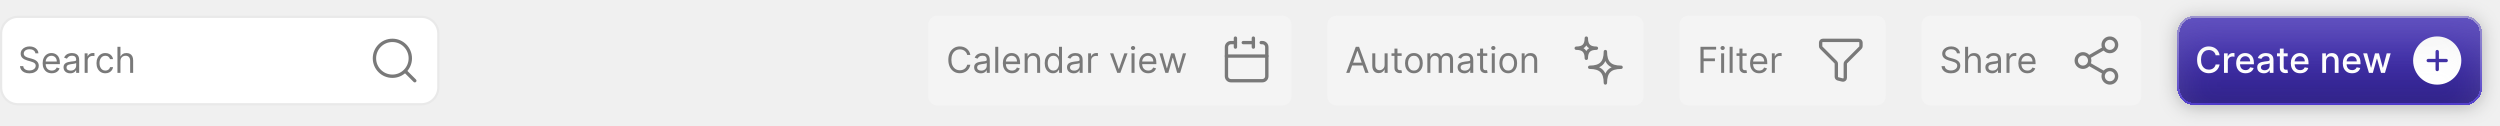
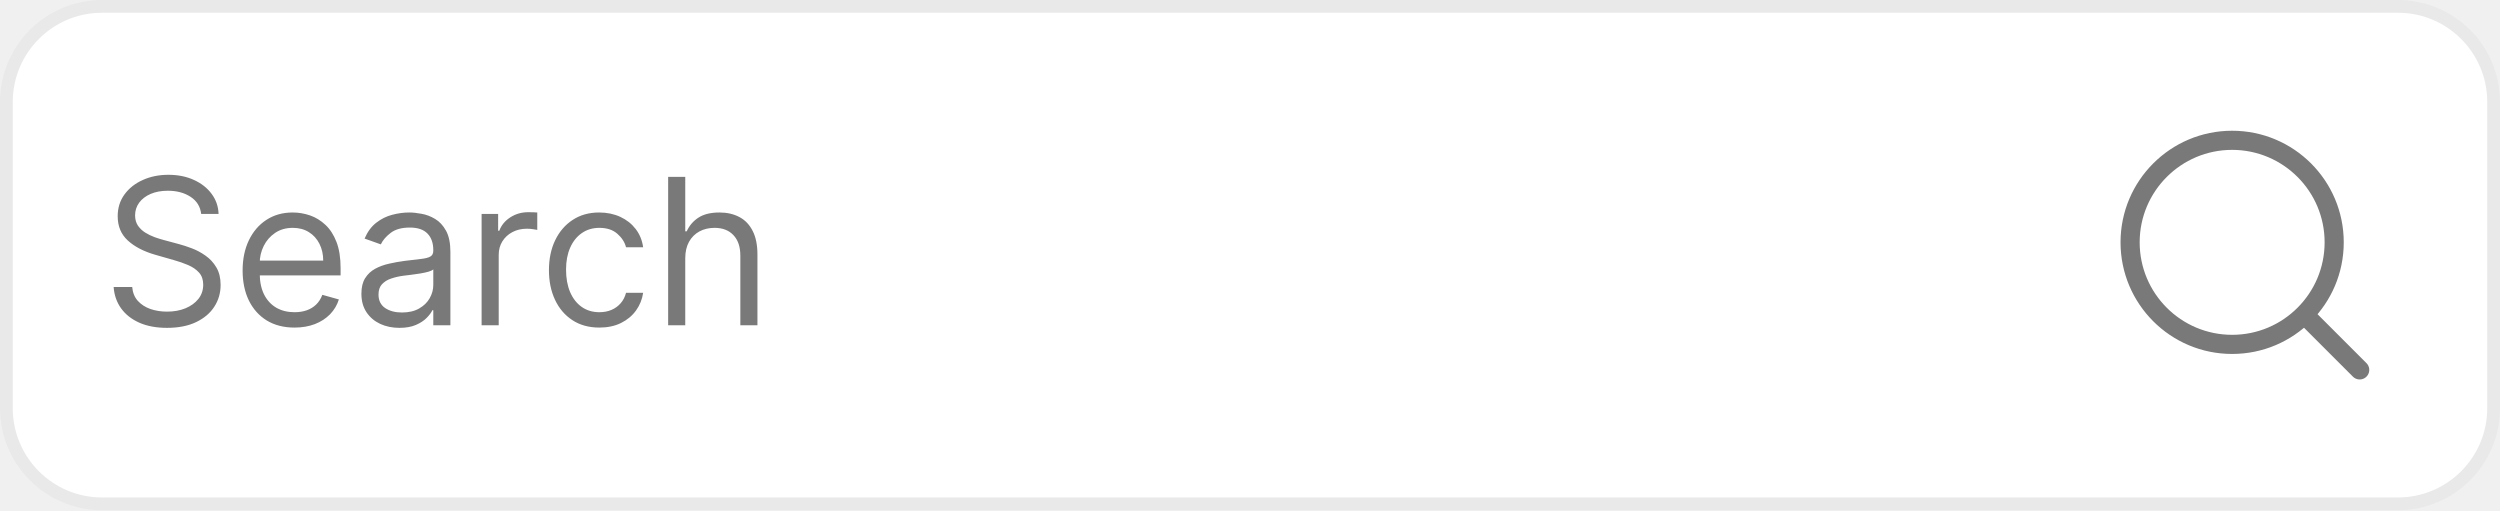
- <svg xmlns="http://www.w3.org/2000/svg" width="1115" height="56" viewBox="0 0 1115 56" fill="none">
-   <rect x="0.5" y="7.5" width="195" height="39" rx="7.5" fill="white" />
-   <rect x="0.5" y="7.5" width="195" height="39" rx="7.5" stroke="#E9E9E9" />
-   <path d="M15.773 23.773C15.704 23.197 15.428 22.75 14.943 22.432C14.458 22.114 13.864 21.954 13.159 21.954C12.644 21.954 12.193 22.038 11.807 22.204C11.424 22.371 11.125 22.6 10.909 22.892C10.697 23.184 10.591 23.515 10.591 23.886C10.591 24.197 10.665 24.464 10.812 24.688C10.964 24.907 11.157 25.091 11.392 25.239C11.627 25.383 11.873 25.502 12.131 25.597C12.388 25.688 12.625 25.761 12.841 25.818L14.023 26.136C14.326 26.216 14.663 26.326 15.034 26.466C15.409 26.606 15.767 26.797 16.108 27.04C16.453 27.278 16.737 27.585 16.96 27.96C17.184 28.335 17.296 28.796 17.296 29.341C17.296 29.97 17.131 30.538 16.801 31.046C16.475 31.553 15.998 31.956 15.369 32.256C14.744 32.555 13.985 32.705 13.091 32.705C12.258 32.705 11.536 32.57 10.926 32.301C10.32 32.032 9.843 31.657 9.494 31.176C9.15 30.695 8.955 30.136 8.909 29.5H10.364C10.402 29.939 10.549 30.303 10.807 30.591C11.068 30.875 11.398 31.087 11.796 31.227C12.197 31.364 12.629 31.432 13.091 31.432C13.629 31.432 14.112 31.345 14.54 31.171C14.968 30.992 15.307 30.746 15.557 30.432C15.807 30.114 15.932 29.742 15.932 29.318C15.932 28.932 15.824 28.617 15.608 28.375C15.392 28.133 15.108 27.936 14.756 27.784C14.403 27.633 14.023 27.5 13.614 27.386L12.182 26.977C11.273 26.716 10.553 26.343 10.023 25.858C9.492 25.373 9.227 24.739 9.227 23.954C9.227 23.303 9.403 22.735 9.756 22.25C10.112 21.761 10.589 21.383 11.188 21.114C11.79 20.841 12.462 20.704 13.204 20.704C13.954 20.704 14.621 20.839 15.204 21.108C15.788 21.373 16.25 21.737 16.591 22.199C16.936 22.661 17.117 23.186 17.136 23.773H15.773ZM23.09 32.682C22.249 32.682 21.523 32.496 20.913 32.125C20.307 31.75 19.84 31.227 19.51 30.557C19.184 29.883 19.021 29.099 19.021 28.204C19.021 27.311 19.184 26.523 19.51 25.841C19.84 25.155 20.298 24.621 20.885 24.239C21.476 23.852 22.165 23.659 22.953 23.659C23.408 23.659 23.857 23.735 24.3 23.886C24.743 24.038 25.146 24.284 25.51 24.625C25.874 24.962 26.163 25.409 26.379 25.966C26.595 26.523 26.703 27.208 26.703 28.023V28.591H19.976V27.432H25.34C25.34 26.939 25.241 26.5 25.044 26.114C24.851 25.727 24.574 25.422 24.215 25.199C23.858 24.975 23.438 24.864 22.953 24.864C22.419 24.864 21.957 24.996 21.567 25.261C21.18 25.523 20.883 25.864 20.675 26.284C20.466 26.704 20.362 27.155 20.362 27.636V28.409C20.362 29.068 20.476 29.627 20.703 30.085C20.934 30.54 21.254 30.886 21.663 31.125C22.072 31.36 22.548 31.477 23.09 31.477C23.442 31.477 23.76 31.428 24.044 31.329C24.332 31.227 24.58 31.076 24.788 30.875C24.997 30.671 25.158 30.417 25.271 30.114L26.567 30.477C26.43 30.917 26.201 31.303 25.879 31.636C25.557 31.966 25.16 32.224 24.686 32.409C24.213 32.591 23.68 32.682 23.09 32.682ZM31.311 32.705C30.758 32.705 30.256 32.6 29.805 32.392C29.355 32.18 28.997 31.875 28.732 31.477C28.466 31.076 28.334 30.591 28.334 30.023C28.334 29.523 28.432 29.117 28.629 28.807C28.826 28.492 29.09 28.246 29.419 28.068C29.749 27.89 30.112 27.758 30.51 27.671C30.912 27.579 31.315 27.508 31.72 27.454C32.251 27.386 32.68 27.335 33.01 27.301C33.343 27.263 33.586 27.201 33.737 27.114C33.892 27.026 33.97 26.875 33.97 26.659V26.614C33.97 26.053 33.817 25.617 33.51 25.307C33.207 24.996 32.747 24.841 32.129 24.841C31.489 24.841 30.987 24.981 30.624 25.261C30.26 25.542 30.004 25.841 29.857 26.159L28.584 25.704C28.811 25.174 29.114 24.761 29.493 24.466C29.875 24.167 30.292 23.958 30.743 23.841C31.197 23.72 31.644 23.659 32.084 23.659C32.364 23.659 32.686 23.693 33.05 23.761C33.417 23.826 33.771 23.96 34.112 24.165C34.457 24.369 34.743 24.678 34.97 25.091C35.197 25.504 35.311 26.057 35.311 26.75V32.5H33.97V31.318H33.902C33.811 31.508 33.66 31.71 33.447 31.926C33.235 32.142 32.953 32.326 32.601 32.477C32.249 32.629 31.819 32.705 31.311 32.705ZM31.516 31.5C32.046 31.5 32.493 31.396 32.856 31.188C33.224 30.979 33.501 30.71 33.686 30.381C33.876 30.051 33.97 29.704 33.97 29.341V28.114C33.913 28.182 33.788 28.244 33.595 28.301C33.406 28.354 33.186 28.401 32.936 28.443C32.69 28.481 32.449 28.515 32.215 28.546C31.983 28.572 31.796 28.595 31.652 28.614C31.303 28.659 30.978 28.733 30.675 28.835C30.375 28.934 30.133 29.083 29.947 29.284C29.766 29.481 29.675 29.75 29.675 30.091C29.675 30.557 29.847 30.909 30.192 31.148C30.54 31.383 30.982 31.5 31.516 31.5ZM37.758 32.5V23.773H39.054V25.091H39.145C39.304 24.659 39.592 24.309 40.008 24.04C40.425 23.771 40.895 23.636 41.418 23.636C41.516 23.636 41.639 23.638 41.787 23.642C41.935 23.646 42.046 23.651 42.122 23.659V25.023C42.077 25.011 41.972 24.994 41.81 24.972C41.651 24.945 41.482 24.932 41.304 24.932C40.88 24.932 40.501 25.021 40.168 25.199C39.838 25.373 39.577 25.616 39.383 25.926C39.194 26.233 39.099 26.583 39.099 26.977V32.5H37.758ZM46.992 32.682C46.173 32.682 45.469 32.489 44.878 32.102C44.287 31.716 43.832 31.184 43.514 30.506C43.196 29.828 43.037 29.053 43.037 28.182C43.037 27.296 43.2 26.513 43.526 25.835C43.855 25.153 44.313 24.621 44.901 24.239C45.492 23.852 46.181 23.659 46.969 23.659C47.582 23.659 48.135 23.773 48.628 24C49.12 24.227 49.524 24.546 49.838 24.954C50.153 25.364 50.347 25.841 50.423 26.386H49.082C48.98 25.989 48.753 25.636 48.401 25.329C48.052 25.019 47.582 24.864 46.992 24.864C46.469 24.864 46.01 25 45.617 25.273C45.226 25.542 44.921 25.922 44.702 26.415C44.486 26.903 44.378 27.477 44.378 28.136C44.378 28.811 44.484 29.398 44.696 29.898C44.912 30.398 45.215 30.786 45.605 31.062C45.999 31.339 46.461 31.477 46.992 31.477C47.34 31.477 47.656 31.417 47.94 31.296C48.224 31.174 48.465 31 48.662 30.773C48.859 30.546 48.999 30.273 49.082 29.954H50.423C50.347 30.47 50.16 30.934 49.861 31.347C49.565 31.756 49.173 32.081 48.685 32.324C48.2 32.562 47.635 32.682 46.992 32.682ZM53.724 27.25V32.5H52.383V20.864H53.724V25.136H53.838C54.043 24.686 54.349 24.328 54.758 24.062C55.171 23.794 55.721 23.659 56.406 23.659C57.001 23.659 57.522 23.778 57.969 24.017C58.416 24.252 58.762 24.614 59.008 25.102C59.258 25.587 59.383 26.204 59.383 26.954V32.5H58.043V27.046C58.043 26.352 57.863 25.816 57.503 25.438C57.147 25.055 56.653 24.864 56.02 24.864C55.581 24.864 55.187 24.956 54.838 25.142C54.493 25.328 54.221 25.599 54.02 25.954C53.823 26.311 53.724 26.742 53.724 27.25Z" fill="#797979" />
-   <path d="M181 32L185 36" stroke="#797979" stroke-width="1.5" stroke-linecap="round" stroke-linejoin="round" />
-   <path d="M167 26C167 30.418 170.582 34 175 34C177.213 34 179.216 33.102 180.664 31.649C182.108 30.202 183 28.205 183 26C183 21.582 179.418 18 175 18C170.582 18 167 21.582 167 26Z" stroke="#797979" stroke-width="1.5" stroke-linecap="round" stroke-linejoin="round" />
-   <rect x="414" y="7" width="162" height="40" rx="4" fill="#F4F4F4" />
-   <path d="M432.773 24.5H431.364C431.28 24.095 431.134 23.739 430.926 23.432C430.722 23.125 430.472 22.867 430.176 22.659C429.884 22.447 429.561 22.288 429.205 22.182C428.848 22.076 428.477 22.023 428.091 22.023C427.386 22.023 426.748 22.201 426.176 22.557C425.608 22.913 425.155 23.438 424.818 24.131C424.485 24.824 424.318 25.674 424.318 26.682C424.318 27.689 424.485 28.54 424.818 29.233C425.155 29.926 425.608 30.451 426.176 30.807C426.748 31.163 427.386 31.341 428.091 31.341C428.477 31.341 428.848 31.288 429.205 31.182C429.561 31.076 429.884 30.919 430.176 30.71C430.472 30.498 430.722 30.239 430.926 29.932C431.134 29.621 431.28 29.265 431.364 28.864H432.773C432.667 29.458 432.473 29.991 432.193 30.46C431.913 30.93 431.564 31.329 431.148 31.659C430.731 31.985 430.263 32.233 429.744 32.403C429.229 32.574 428.678 32.659 428.091 32.659C427.098 32.659 426.216 32.417 425.443 31.932C424.67 31.447 424.063 30.758 423.619 29.864C423.176 28.97 422.955 27.909 422.955 26.682C422.955 25.454 423.176 24.394 423.619 23.5C424.063 22.606 424.67 21.917 425.443 21.432C426.216 20.947 427.098 20.704 428.091 20.704C428.678 20.704 429.229 20.79 429.744 20.96C430.263 21.131 430.731 21.381 431.148 21.71C431.564 22.036 431.913 22.434 432.193 22.903C432.473 23.369 432.667 23.901 432.773 24.5ZM437.436 32.705C436.883 32.705 436.381 32.6 435.93 32.392C435.48 32.18 435.122 31.875 434.857 31.477C434.591 31.076 434.459 30.591 434.459 30.023C434.459 29.523 434.557 29.117 434.754 28.807C434.951 28.492 435.214 28.246 435.544 28.068C435.874 27.89 436.237 27.758 436.635 27.671C437.036 27.579 437.44 27.508 437.845 27.454C438.375 27.386 438.805 27.335 439.135 27.301C439.468 27.263 439.711 27.201 439.862 27.114C440.018 27.026 440.095 26.875 440.095 26.659V26.614C440.095 26.053 439.942 25.617 439.635 25.307C439.332 24.996 438.872 24.841 438.254 24.841C437.614 24.841 437.112 24.981 436.749 25.261C436.385 25.542 436.129 25.841 435.982 26.159L434.709 25.704C434.936 25.174 435.239 24.761 435.618 24.466C436 24.167 436.417 23.958 436.868 23.841C437.322 23.72 437.769 23.659 438.209 23.659C438.489 23.659 438.811 23.693 439.175 23.761C439.542 23.826 439.896 23.96 440.237 24.165C440.582 24.369 440.868 24.678 441.095 25.091C441.322 25.504 441.436 26.057 441.436 26.75V32.5H440.095V31.318H440.027C439.936 31.508 439.785 31.71 439.572 31.926C439.36 32.142 439.078 32.326 438.726 32.477C438.374 32.629 437.944 32.705 437.436 32.705ZM437.641 31.5C438.171 31.5 438.618 31.396 438.982 31.188C439.349 30.979 439.625 30.71 439.811 30.381C440 30.051 440.095 29.704 440.095 29.341V28.114C440.038 28.182 439.913 28.244 439.72 28.301C439.531 28.354 439.311 28.401 439.061 28.443C438.815 28.481 438.574 28.515 438.339 28.546C438.108 28.572 437.921 28.595 437.777 28.614C437.429 28.659 437.103 28.733 436.8 28.835C436.5 28.934 436.258 29.083 436.072 29.284C435.891 29.481 435.8 29.75 435.8 30.091C435.8 30.557 435.972 30.909 436.317 31.148C436.665 31.383 437.107 31.5 437.641 31.5ZM445.224 20.864V32.5H443.884V20.864H445.224ZM451.339 32.682C450.499 32.682 449.773 32.496 449.163 32.125C448.557 31.75 448.089 31.227 447.76 30.557C447.434 29.883 447.271 29.099 447.271 28.204C447.271 27.311 447.434 26.523 447.76 25.841C448.089 25.155 448.548 24.621 449.135 24.239C449.726 23.852 450.415 23.659 451.203 23.659C451.658 23.659 452.107 23.735 452.55 23.886C452.993 24.038 453.396 24.284 453.76 24.625C454.124 24.962 454.413 25.409 454.629 25.966C454.845 26.523 454.953 27.208 454.953 28.023V28.591H448.226V27.432H453.589C453.589 26.939 453.491 26.5 453.294 26.114C453.101 25.727 452.824 25.422 452.464 25.199C452.108 24.975 451.688 24.864 451.203 24.864C450.669 24.864 450.207 24.996 449.817 25.261C449.43 25.523 449.133 25.864 448.925 26.284C448.716 26.704 448.612 27.155 448.612 27.636V28.409C448.612 29.068 448.726 29.627 448.953 30.085C449.184 30.54 449.504 30.886 449.913 31.125C450.322 31.36 450.798 31.477 451.339 31.477C451.692 31.477 452.01 31.428 452.294 31.329C452.582 31.227 452.83 31.076 453.038 30.875C453.247 30.671 453.408 30.417 453.521 30.114L454.817 30.477C454.68 30.917 454.451 31.303 454.129 31.636C453.807 31.966 453.41 32.224 452.936 32.409C452.463 32.591 451.93 32.682 451.339 32.682ZM458.334 27.25V32.5H456.993V23.773H458.288V25.136H458.402C458.607 24.693 458.917 24.337 459.334 24.068C459.75 23.796 460.288 23.659 460.947 23.659C461.538 23.659 462.055 23.78 462.499 24.023C462.942 24.261 463.286 24.625 463.533 25.114C463.779 25.599 463.902 26.212 463.902 26.954V32.5H462.561V27.046C462.561 26.36 462.383 25.826 462.027 25.443C461.671 25.057 461.182 24.864 460.561 24.864C460.133 24.864 459.75 24.956 459.413 25.142C459.08 25.328 458.817 25.599 458.624 25.954C458.43 26.311 458.334 26.742 458.334 27.25ZM469.648 32.682C468.92 32.682 468.278 32.498 467.722 32.131C467.165 31.759 466.729 31.237 466.415 30.562C466.1 29.884 465.943 29.083 465.943 28.159C465.943 27.242 466.1 26.447 466.415 25.773C466.729 25.099 467.167 24.578 467.727 24.21C468.288 23.843 468.936 23.659 469.67 23.659C470.239 23.659 470.688 23.754 471.017 23.943C471.35 24.129 471.604 24.341 471.778 24.579C471.956 24.814 472.095 25.008 472.193 25.159H472.307V20.864H473.648V32.5H472.352V31.159H472.193C472.095 31.318 471.955 31.519 471.773 31.761C471.591 32 471.331 32.214 470.994 32.403C470.657 32.589 470.208 32.682 469.648 32.682ZM469.83 31.477C470.367 31.477 470.822 31.337 471.193 31.057C471.564 30.773 471.847 30.381 472.04 29.881C472.233 29.377 472.33 28.796 472.33 28.136C472.33 27.485 472.235 26.915 472.045 26.426C471.856 25.934 471.576 25.551 471.205 25.278C470.833 25.002 470.375 24.864 469.83 24.864C469.261 24.864 468.788 25.009 468.409 25.301C468.034 25.589 467.752 25.981 467.562 26.477C467.377 26.97 467.284 27.523 467.284 28.136C467.284 28.758 467.379 29.322 467.568 29.829C467.761 30.333 468.045 30.735 468.42 31.034C468.799 31.329 469.269 31.477 469.83 31.477ZM478.858 32.705C478.305 32.705 477.803 32.6 477.352 32.392C476.902 32.18 476.544 31.875 476.278 31.477C476.013 31.076 475.881 30.591 475.881 30.023C475.881 29.523 475.979 29.117 476.176 28.807C476.373 28.492 476.636 28.246 476.966 28.068C477.295 27.89 477.659 27.758 478.057 27.671C478.458 27.579 478.862 27.508 479.267 27.454C479.797 27.386 480.227 27.335 480.557 27.301C480.89 27.263 481.133 27.201 481.284 27.114C481.439 27.026 481.517 26.875 481.517 26.659V26.614C481.517 26.053 481.364 25.617 481.057 25.307C480.754 24.996 480.294 24.841 479.676 24.841C479.036 24.841 478.534 24.981 478.17 25.261C477.807 25.542 477.551 25.841 477.403 26.159L476.131 25.704C476.358 25.174 476.661 24.761 477.04 24.466C477.422 24.167 477.839 23.958 478.29 23.841C478.744 23.72 479.191 23.659 479.631 23.659C479.911 23.659 480.233 23.693 480.597 23.761C480.964 23.826 481.318 23.96 481.659 24.165C482.004 24.369 482.29 24.678 482.517 25.091C482.744 25.504 482.858 26.057 482.858 26.75V32.5H481.517V31.318H481.449C481.358 31.508 481.206 31.71 480.994 31.926C480.782 32.142 480.5 32.326 480.148 32.477C479.795 32.629 479.366 32.705 478.858 32.705ZM479.062 31.5C479.593 31.5 480.04 31.396 480.403 31.188C480.771 30.979 481.047 30.71 481.233 30.381C481.422 30.051 481.517 29.704 481.517 29.341V28.114C481.46 28.182 481.335 28.244 481.142 28.301C480.953 28.354 480.733 28.401 480.483 28.443C480.237 28.481 479.996 28.515 479.761 28.546C479.53 28.572 479.343 28.595 479.199 28.614C478.85 28.659 478.525 28.733 478.222 28.835C477.922 28.934 477.68 29.083 477.494 29.284C477.313 29.481 477.222 29.75 477.222 30.091C477.222 30.557 477.394 30.909 477.739 31.148C478.087 31.383 478.528 31.5 479.062 31.5ZM485.305 32.5V23.773H486.601V25.091H486.692C486.851 24.659 487.139 24.309 487.555 24.04C487.972 23.771 488.442 23.636 488.964 23.636C489.063 23.636 489.186 23.638 489.334 23.642C489.482 23.646 489.593 23.651 489.669 23.659V25.023C489.624 25.011 489.519 24.994 489.357 24.972C489.197 24.945 489.029 24.932 488.851 24.932C488.427 24.932 488.048 25.021 487.714 25.199C487.385 25.373 487.124 25.616 486.93 25.926C486.741 26.233 486.646 26.583 486.646 26.977V32.5H485.305ZM502.895 23.773L499.668 32.5H498.304L495.077 23.773H496.531L498.94 30.727H499.031L501.44 23.773H502.895ZM504.665 32.5V23.773H506.006V32.5H504.665ZM505.347 22.318C505.085 22.318 504.86 22.229 504.67 22.051C504.485 21.873 504.392 21.659 504.392 21.409C504.392 21.159 504.485 20.945 504.67 20.767C504.86 20.589 505.085 20.5 505.347 20.5C505.608 20.5 505.831 20.589 506.017 20.767C506.206 20.945 506.301 21.159 506.301 21.409C506.301 21.659 506.206 21.873 506.017 22.051C505.831 22.229 505.608 22.318 505.347 22.318ZM512.121 32.682C511.28 32.682 510.554 32.496 509.945 32.125C509.339 31.75 508.871 31.227 508.541 30.557C508.215 29.883 508.053 29.099 508.053 28.204C508.053 27.311 508.215 26.523 508.541 25.841C508.871 25.155 509.329 24.621 509.916 24.239C510.507 23.852 511.196 23.659 511.984 23.659C512.439 23.659 512.888 23.735 513.331 23.886C513.774 24.038 514.178 24.284 514.541 24.625C514.905 24.962 515.195 25.409 515.411 25.966C515.626 26.523 515.734 27.208 515.734 28.023V28.591H509.007V27.432H514.371C514.371 26.939 514.272 26.5 514.075 26.114C513.882 25.727 513.606 25.422 513.246 25.199C512.89 24.975 512.469 24.864 511.984 24.864C511.45 24.864 510.988 24.996 510.598 25.261C510.212 25.523 509.914 25.864 509.706 26.284C509.498 26.704 509.393 27.155 509.393 27.636V28.409C509.393 29.068 509.507 29.627 509.734 30.085C509.965 30.54 510.286 30.886 510.695 31.125C511.104 31.36 511.579 31.477 512.121 31.477C512.473 31.477 512.791 31.428 513.075 31.329C513.363 31.227 513.611 31.076 513.82 30.875C514.028 30.671 514.189 30.417 514.303 30.114L515.598 30.477C515.462 30.917 515.232 31.303 514.911 31.636C514.589 31.966 514.191 32.224 513.717 32.409C513.244 32.591 512.712 32.682 512.121 32.682ZM519.751 32.5L517.092 23.773H518.501L520.388 30.454H520.479L522.342 23.773H523.774L525.615 30.432H525.706L527.592 23.773H529.001L526.342 32.5H525.024L523.115 25.796H522.979L521.07 32.5H519.751Z" fill="#797979" />
-   <path d="M559 19V17M559 19V21M559 19H554.5M547 25V34C547 35.105 547.895 36 549 36H563C564.105 36 565 35.105 565 34V25H547Z" stroke="#797979" stroke-width="1.5" stroke-linecap="round" stroke-linejoin="round" />
-   <path d="M547 25V21C547 19.895 547.895 19 549 19H551" stroke="#797979" stroke-width="1.5" stroke-linecap="round" stroke-linejoin="round" />
-   <path d="M551 17V21" stroke="#797979" stroke-width="1.5" stroke-linecap="round" stroke-linejoin="round" />
-   <path d="M565 25V21C565 19.895 564.105 19 563 19H562.5" stroke="#797979" stroke-width="1.5" stroke-linecap="round" stroke-linejoin="round" />
-   <rect x="592" y="7" width="141" height="40" rx="4" fill="#F4F4F4" />
-   <path d="M601.886 32.5H600.409L604.682 20.864H606.136L610.409 32.5H608.932L605.455 22.704H605.364L601.886 32.5ZM602.432 27.954H608.386V29.204H602.432V27.954ZM617.54 28.932V23.773H618.881V32.5H617.54V31.023H617.449C617.244 31.466 616.926 31.843 616.494 32.153C616.063 32.46 615.517 32.614 614.858 32.614C614.312 32.614 613.828 32.494 613.403 32.256C612.979 32.013 612.646 31.65 612.403 31.165C612.161 30.676 612.04 30.061 612.04 29.318V23.773H613.381V29.227C613.381 29.864 613.559 30.371 613.915 30.75C614.275 31.129 614.733 31.318 615.29 31.318C615.623 31.318 615.962 31.233 616.307 31.062C616.655 30.892 616.947 30.631 617.182 30.278C617.42 29.926 617.54 29.477 617.54 28.932ZM625.132 23.773V24.909H620.609V23.773H625.132ZM621.928 21.682H623.268V30C623.268 30.379 623.323 30.663 623.433 30.852C623.547 31.038 623.691 31.163 623.865 31.227C624.043 31.288 624.231 31.318 624.428 31.318C624.575 31.318 624.696 31.311 624.791 31.296C624.886 31.276 624.962 31.261 625.018 31.25L625.291 32.455C625.2 32.489 625.073 32.523 624.911 32.557C624.748 32.595 624.541 32.614 624.291 32.614C623.912 32.614 623.541 32.532 623.178 32.369C622.818 32.206 622.518 31.958 622.28 31.625C622.045 31.292 621.928 30.871 621.928 30.364V21.682ZM630.601 32.682C629.813 32.682 629.122 32.494 628.527 32.119C627.936 31.744 627.474 31.22 627.141 30.546C626.811 29.871 626.646 29.083 626.646 28.182C626.646 27.273 626.811 26.479 627.141 25.801C627.474 25.123 627.936 24.597 628.527 24.222C629.122 23.847 629.813 23.659 630.601 23.659C631.389 23.659 632.078 23.847 632.669 24.222C633.264 24.597 633.726 25.123 634.055 25.801C634.389 26.479 634.555 27.273 634.555 28.182C634.555 29.083 634.389 29.871 634.055 30.546C633.726 31.22 633.264 31.744 632.669 32.119C632.078 32.494 631.389 32.682 630.601 32.682ZM630.601 31.477C631.199 31.477 631.692 31.324 632.078 31.017C632.464 30.71 632.75 30.307 632.936 29.807C633.122 29.307 633.214 28.765 633.214 28.182C633.214 27.599 633.122 27.055 632.936 26.551C632.75 26.047 632.464 25.64 632.078 25.329C631.692 25.019 631.199 24.864 630.601 24.864C630.002 24.864 629.51 25.019 629.124 25.329C628.737 25.64 628.451 26.047 628.266 26.551C628.08 27.055 627.987 27.599 627.987 28.182C627.987 28.765 628.08 29.307 628.266 29.807C628.451 30.307 628.737 30.71 629.124 31.017C629.51 31.324 630.002 31.477 630.601 31.477ZM636.602 32.5V23.773H637.898V25.136H638.011C638.193 24.671 638.487 24.309 638.892 24.051C639.297 23.79 639.784 23.659 640.352 23.659C640.928 23.659 641.407 23.79 641.79 24.051C642.176 24.309 642.477 24.671 642.693 25.136H642.784C643.008 24.686 643.343 24.328 643.79 24.062C644.237 23.794 644.773 23.659 645.398 23.659C646.178 23.659 646.816 23.903 647.312 24.392C647.809 24.877 648.057 25.633 648.057 26.659V32.5H646.716V26.659C646.716 26.015 646.54 25.555 646.188 25.278C645.835 25.002 645.42 24.864 644.943 24.864C644.33 24.864 643.854 25.049 643.517 25.421C643.18 25.788 643.011 26.254 643.011 26.818V32.5H641.648V26.523C641.648 26.026 641.487 25.627 641.165 25.324C640.843 25.017 640.428 24.864 639.92 24.864C639.572 24.864 639.246 24.956 638.943 25.142C638.644 25.328 638.402 25.585 638.216 25.915C638.034 26.241 637.943 26.617 637.943 27.046V32.5H636.602ZM653.077 32.705C652.524 32.705 652.022 32.6 651.571 32.392C651.12 32.18 650.762 31.875 650.497 31.477C650.232 31.076 650.099 30.591 650.099 30.023C650.099 29.523 650.198 29.117 650.395 28.807C650.592 28.492 650.855 28.246 651.185 28.068C651.514 27.89 651.878 27.758 652.276 27.671C652.677 27.579 653.08 27.508 653.486 27.454C654.016 27.386 654.446 27.335 654.776 27.301C655.109 27.263 655.351 27.201 655.503 27.114C655.658 27.026 655.736 26.875 655.736 26.659V26.614C655.736 26.053 655.582 25.617 655.276 25.307C654.973 24.996 654.512 24.841 653.895 24.841C653.255 24.841 652.753 24.981 652.389 25.261C652.026 25.542 651.77 25.841 651.622 26.159L650.349 25.704C650.577 25.174 650.88 24.761 651.259 24.466C651.641 24.167 652.058 23.958 652.509 23.841C652.963 23.72 653.41 23.659 653.849 23.659C654.13 23.659 654.452 23.693 654.815 23.761C655.183 23.826 655.537 23.96 655.878 24.165C656.223 24.369 656.509 24.678 656.736 25.091C656.963 25.504 657.077 26.057 657.077 26.75V32.5H655.736V31.318H655.668C655.577 31.508 655.425 31.71 655.213 31.926C655.001 32.142 654.719 32.326 654.366 32.477C654.014 32.629 653.584 32.705 653.077 32.705ZM653.281 31.5C653.812 31.5 654.259 31.396 654.622 31.188C654.99 30.979 655.266 30.71 655.452 30.381C655.641 30.051 655.736 29.704 655.736 29.341V28.114C655.679 28.182 655.554 28.244 655.361 28.301C655.171 28.354 654.952 28.401 654.702 28.443C654.455 28.481 654.215 28.515 653.98 28.546C653.749 28.572 653.562 28.595 653.418 28.614C653.069 28.659 652.743 28.733 652.44 28.835C652.141 28.934 651.899 29.083 651.713 29.284C651.531 29.481 651.44 29.75 651.44 30.091C651.44 30.557 651.613 30.909 651.957 31.148C652.306 31.383 652.747 31.5 653.281 31.5ZM663.32 23.773V24.909H658.797V23.773H663.32ZM660.115 21.682H661.456V30C661.456 30.379 661.511 30.663 661.621 30.852C661.734 31.038 661.878 31.163 662.053 31.227C662.231 31.288 662.418 31.318 662.615 31.318C662.763 31.318 662.884 31.311 662.979 31.296C663.073 31.276 663.149 31.261 663.206 31.25L663.479 32.455C663.388 32.489 663.261 32.523 663.098 32.557C662.935 32.595 662.729 32.614 662.479 32.614C662.1 32.614 661.729 32.532 661.365 32.369C661.005 32.206 660.706 31.958 660.467 31.625C660.232 31.292 660.115 30.871 660.115 30.364V21.682ZM665.337 32.5V23.773H666.678V32.5H665.337ZM666.018 22.318C665.757 22.318 665.532 22.229 665.342 22.051C665.157 21.873 665.064 21.659 665.064 21.409C665.064 21.159 665.157 20.945 665.342 20.767C665.532 20.589 665.757 20.5 666.018 20.5C666.28 20.5 666.503 20.589 666.689 20.767C666.878 20.945 666.973 21.159 666.973 21.409C666.973 21.659 666.878 21.873 666.689 22.051C666.503 22.229 666.28 22.318 666.018 22.318ZM672.679 32.682C671.891 32.682 671.2 32.494 670.605 32.119C670.014 31.744 669.552 31.22 669.219 30.546C668.889 29.871 668.724 29.083 668.724 28.182C668.724 27.273 668.889 26.479 669.219 25.801C669.552 25.123 670.014 24.597 670.605 24.222C671.2 23.847 671.891 23.659 672.679 23.659C673.467 23.659 674.156 23.847 674.747 24.222C675.342 24.597 675.804 25.123 676.134 25.801C676.467 26.479 676.634 27.273 676.634 28.182C676.634 29.083 676.467 29.871 676.134 30.546C675.804 31.22 675.342 31.744 674.747 32.119C674.156 32.494 673.467 32.682 672.679 32.682ZM672.679 31.477C673.277 31.477 673.77 31.324 674.156 31.017C674.543 30.71 674.829 30.307 675.014 29.807C675.2 29.307 675.293 28.765 675.293 28.182C675.293 27.599 675.2 27.055 675.014 26.551C674.829 26.047 674.543 25.64 674.156 25.329C673.77 25.019 673.277 24.864 672.679 24.864C672.08 24.864 671.588 25.019 671.202 25.329C670.815 25.64 670.529 26.047 670.344 26.551C670.158 27.055 670.065 27.599 670.065 28.182C670.065 28.765 670.158 29.307 670.344 29.807C670.529 30.307 670.815 30.71 671.202 31.017C671.588 31.324 672.08 31.477 672.679 31.477ZM680.021 27.25V32.5H678.68V23.773H679.976V25.136H680.089C680.294 24.693 680.605 24.337 681.021 24.068C681.438 23.796 681.976 23.659 682.635 23.659C683.226 23.659 683.743 23.78 684.186 24.023C684.629 24.261 684.974 24.625 685.22 25.114C685.466 25.599 685.589 26.212 685.589 26.954V32.5H684.249V27.046C684.249 26.36 684.071 25.826 683.714 25.443C683.358 25.057 682.87 24.864 682.249 24.864C681.821 24.864 681.438 24.956 681.101 25.142C680.768 25.328 680.504 25.599 680.311 25.954C680.118 26.311 680.021 26.742 680.021 27.25Z" fill="#797979" />
-   <path d="M709 30C713.875 30 716 27.949 716 23C716 27.949 718.11 30 723 30C718.11 30 716 32.11 716 37C716 32.11 713.875 30 709 30Z" stroke="#797979" stroke-width="1.5" stroke-linejoin="round" />
-   <path d="M703 21.5C706.134 21.5 707.5 20.181 707.5 17C707.5 20.181 708.857 21.5 712 21.5C708.857 21.5 707.5 22.857 707.5 26C707.5 22.857 706.134 21.5 703 21.5Z" stroke="#797979" stroke-width="1.5" stroke-linejoin="round" />
-   <rect x="749" y="7" width="92" height="40" rx="4" fill="#F4F4F4" />
-   <path d="M758.409 32.5V20.864H765.386V22.114H759.818V26.046H764.864V27.296H759.818V32.5H758.409ZM767.618 32.5V23.773H768.959V32.5H767.618ZM768.3 22.318C768.038 22.318 767.813 22.229 767.624 22.051C767.438 21.873 767.345 21.659 767.345 21.409C767.345 21.159 767.438 20.945 767.624 20.767C767.813 20.589 768.038 20.5 768.3 20.5C768.561 20.5 768.785 20.589 768.97 20.767C769.16 20.945 769.254 21.159 769.254 21.409C769.254 21.659 769.16 21.873 768.97 22.051C768.785 22.229 768.561 22.318 768.3 22.318ZM772.756 20.864V32.5H771.415V20.864H772.756ZM779.007 23.773V24.909H774.484V23.773H779.007ZM775.803 21.682H777.143V30C777.143 30.379 777.198 30.663 777.308 30.852C777.422 31.038 777.566 31.163 777.74 31.227C777.918 31.288 778.106 31.318 778.303 31.318C778.45 31.318 778.571 31.311 778.666 31.296C778.761 31.276 778.837 31.261 778.893 31.25L779.166 32.455C779.075 32.489 778.948 32.523 778.786 32.557C778.623 32.595 778.416 32.614 778.166 32.614C777.787 32.614 777.416 32.532 777.053 32.369C776.693 32.206 776.393 31.958 776.155 31.625C775.92 31.292 775.803 30.871 775.803 30.364V21.682ZM784.589 32.682C783.749 32.682 783.023 32.496 782.413 32.125C781.807 31.75 781.339 31.227 781.01 30.557C780.684 29.883 780.521 29.099 780.521 28.204C780.521 27.311 780.684 26.523 781.01 25.841C781.339 25.155 781.798 24.621 782.385 24.239C782.976 23.852 783.665 23.659 784.453 23.659C784.908 23.659 785.357 23.735 785.8 23.886C786.243 24.038 786.646 24.284 787.01 24.625C787.374 24.962 787.663 25.409 787.879 25.966C788.095 26.523 788.203 27.208 788.203 28.023V28.591H781.476V27.432H786.839C786.839 26.939 786.741 26.5 786.544 26.114C786.351 25.727 786.074 25.422 785.714 25.199C785.358 24.975 784.938 24.864 784.453 24.864C783.919 24.864 783.457 24.996 783.067 25.261C782.68 25.523 782.383 25.864 782.175 26.284C781.966 26.704 781.862 27.155 781.862 27.636V28.409C781.862 29.068 781.976 29.627 782.203 30.085C782.434 30.54 782.754 30.886 783.163 31.125C783.572 31.36 784.048 31.477 784.589 31.477C784.942 31.477 785.26 31.428 785.544 31.329C785.832 31.227 786.08 31.076 786.288 30.875C786.497 30.671 786.658 30.417 786.771 30.114L788.067 30.477C787.93 30.917 787.701 31.303 787.379 31.636C787.057 31.966 786.66 32.224 786.186 32.409C785.713 32.591 785.18 32.682 784.589 32.682ZM790.243 32.5V23.773H791.538V25.091H791.629C791.788 24.659 792.076 24.309 792.493 24.04C792.91 23.771 793.379 23.636 793.902 23.636C794 23.636 794.124 23.638 794.271 23.642C794.419 23.646 794.531 23.651 794.607 23.659V25.023C794.561 25.011 794.457 24.994 794.294 24.972C794.135 24.945 793.966 24.932 793.788 24.932C793.364 24.932 792.985 25.021 792.652 25.199C792.322 25.373 792.061 25.616 791.868 25.926C791.679 26.233 791.584 26.583 791.584 26.977V32.5H790.243Z" fill="#797979" />
-   <path d="M813 18H829C829.552 18 830 18.448 830 19L830 20.586C830 20.851 829.895 21.105 829.707 21.293L823.292 27.707C823.105 27.895 823 28.149 823 28.414V34.719C823 35.37 822.388 35.847 821.757 35.689L819.757 35.189C819.312 35.078 819 34.678 819 34.219V28.414C819 28.149 818.894 27.895 818.707 27.707L812.292 21.293C812.105 21.105 812 20.851 812 20.586V19C812 18.448 812.447 18 813 18Z" stroke="#797979" stroke-width="1.5" stroke-linecap="round" stroke-linejoin="round" />
-   <rect x="857" y="7" width="98" height="40" rx="4" fill="#F4F4F4" />
-   <path d="M872.773 23.773C872.705 23.197 872.428 22.75 871.943 22.432C871.458 22.114 870.864 21.954 870.159 21.954C869.644 21.954 869.193 22.038 868.807 22.204C868.424 22.371 868.125 22.6 867.909 22.892C867.697 23.184 867.591 23.515 867.591 23.886C867.591 24.197 867.665 24.464 867.812 24.688C867.964 24.907 868.157 25.091 868.392 25.239C868.627 25.383 868.873 25.502 869.131 25.597C869.388 25.688 869.625 25.761 869.841 25.818L871.023 26.136C871.326 26.216 871.663 26.326 872.034 26.466C872.409 26.606 872.767 26.797 873.108 27.04C873.453 27.278 873.737 27.585 873.96 27.96C874.184 28.335 874.295 28.796 874.295 29.341C874.295 29.97 874.131 30.538 873.801 31.046C873.475 31.553 872.998 31.956 872.369 32.256C871.744 32.555 870.985 32.705 870.091 32.705C869.258 32.705 868.536 32.57 867.926 32.301C867.32 32.032 866.843 31.657 866.494 31.176C866.15 30.695 865.955 30.136 865.909 29.5H867.364C867.402 29.939 867.549 30.303 867.807 30.591C868.068 30.875 868.398 31.087 868.795 31.227C869.197 31.364 869.629 31.432 870.091 31.432C870.629 31.432 871.112 31.345 871.54 31.171C871.968 30.992 872.307 30.746 872.557 30.432C872.807 30.114 872.932 29.742 872.932 29.318C872.932 28.932 872.824 28.617 872.608 28.375C872.392 28.133 872.108 27.936 871.756 27.784C871.403 27.633 871.023 27.5 870.614 27.386L869.182 26.977C868.273 26.716 867.553 26.343 867.023 25.858C866.492 25.373 866.227 24.739 866.227 23.954C866.227 23.303 866.403 22.735 866.756 22.25C867.112 21.761 867.589 21.383 868.188 21.114C868.79 20.841 869.462 20.704 870.205 20.704C870.955 20.704 871.621 20.839 872.205 21.108C872.788 21.373 873.25 21.737 873.591 22.199C873.936 22.661 874.117 23.186 874.136 23.773H872.773ZM877.771 27.25V32.5H876.43V20.864H877.771V25.136H877.885C878.089 24.686 878.396 24.328 878.805 24.062C879.218 23.794 879.768 23.659 880.453 23.659C881.048 23.659 881.569 23.778 882.016 24.017C882.463 24.252 882.809 24.614 883.055 25.102C883.305 25.587 883.43 26.204 883.43 26.954V32.5H882.089V27.046C882.089 26.352 881.91 25.816 881.55 25.438C881.194 25.055 880.699 24.864 880.067 24.864C879.627 24.864 879.233 24.956 878.885 25.142C878.54 25.328 878.268 25.599 878.067 25.954C877.87 26.311 877.771 26.742 877.771 27.25ZM888.452 32.705C887.899 32.705 887.397 32.6 886.946 32.392C886.495 32.18 886.137 31.875 885.872 31.477C885.607 31.076 885.474 30.591 885.474 30.023C885.474 29.523 885.573 29.117 885.77 28.807C885.967 28.492 886.23 28.246 886.56 28.068C886.889 27.89 887.253 27.758 887.651 27.671C888.052 27.579 888.455 27.508 888.861 27.454C889.391 27.386 889.821 27.335 890.151 27.301C890.484 27.263 890.726 27.201 890.878 27.114C891.033 27.026 891.111 26.875 891.111 26.659V26.614C891.111 26.053 890.957 25.617 890.651 25.307C890.348 24.996 889.887 24.841 889.27 24.841C888.63 24.841 888.128 24.981 887.764 25.261C887.401 25.542 887.145 25.841 886.997 26.159L885.724 25.704C885.952 25.174 886.255 24.761 886.634 24.466C887.016 24.167 887.433 23.958 887.884 23.841C888.338 23.72 888.785 23.659 889.224 23.659C889.505 23.659 889.827 23.693 890.19 23.761C890.558 23.826 890.912 23.96 891.253 24.165C891.598 24.369 891.884 24.678 892.111 25.091C892.338 25.504 892.452 26.057 892.452 26.75V32.5H891.111V31.318H891.043C890.952 31.508 890.8 31.71 890.588 31.926C890.376 32.142 890.094 32.326 889.741 32.477C889.389 32.629 888.959 32.705 888.452 32.705ZM888.656 31.5C889.187 31.5 889.634 31.396 889.997 31.188C890.365 30.979 890.641 30.71 890.827 30.381C891.016 30.051 891.111 29.704 891.111 29.341V28.114C891.054 28.182 890.929 28.244 890.736 28.301C890.546 28.354 890.327 28.401 890.077 28.443C889.83 28.481 889.59 28.515 889.355 28.546C889.124 28.572 888.937 28.595 888.793 28.614C888.444 28.659 888.118 28.733 887.815 28.835C887.516 28.934 887.274 29.083 887.088 29.284C886.906 29.481 886.815 29.75 886.815 30.091C886.815 30.557 886.988 30.909 887.332 31.148C887.681 31.383 888.122 31.5 888.656 31.5ZM894.899 32.5V23.773H896.195V25.091H896.286C896.445 24.659 896.732 24.309 897.149 24.04C897.566 23.771 898.036 23.636 898.558 23.636C898.657 23.636 898.78 23.638 898.928 23.642C899.075 23.646 899.187 23.651 899.263 23.659V25.023C899.217 25.011 899.113 24.994 898.95 24.972C898.791 24.945 898.623 24.932 898.445 24.932C898.02 24.932 897.642 25.021 897.308 25.199C896.979 25.373 896.717 25.616 896.524 25.926C896.335 26.233 896.24 26.583 896.24 26.977V32.5H894.899ZM904.246 32.682C903.405 32.682 902.679 32.496 902.07 32.125C901.464 31.75 900.996 31.227 900.666 30.557C900.34 29.883 900.178 29.099 900.178 28.204C900.178 27.311 900.34 26.523 900.666 25.841C900.996 25.155 901.454 24.621 902.041 24.239C902.632 23.852 903.321 23.659 904.109 23.659C904.564 23.659 905.013 23.735 905.456 23.886C905.899 24.038 906.303 24.284 906.666 24.625C907.03 24.962 907.32 25.409 907.536 25.966C907.751 26.523 907.859 27.208 907.859 28.023V28.591H901.132V27.432H906.496C906.496 26.939 906.397 26.5 906.2 26.114C906.007 25.727 905.731 25.422 905.371 25.199C905.015 24.975 904.594 24.864 904.109 24.864C903.575 24.864 903.113 24.996 902.723 25.261C902.337 25.523 902.039 25.864 901.831 26.284C901.623 26.704 901.518 27.155 901.518 27.636V28.409C901.518 29.068 901.632 29.627 901.859 30.085C902.09 30.54 902.411 30.886 902.82 31.125C903.229 31.36 903.704 31.477 904.246 31.477C904.598 31.477 904.916 31.428 905.2 31.329C905.488 31.227 905.736 31.076 905.945 30.875C906.153 30.671 906.314 30.417 906.428 30.114L907.723 30.477C907.587 30.917 907.357 31.303 907.036 31.636C906.714 31.966 906.316 32.224 905.842 32.409C905.369 32.591 904.837 32.682 904.246 32.682Z" fill="#797979" />
-   <path d="M941 37C942.657 37 944 35.657 944 34C944 32.343 942.657 31 941 31C939.343 31 938 32.343 938 34C938 35.657 939.343 37 941 37Z" stroke="#797979" stroke-width="1.5" stroke-linecap="round" stroke-linejoin="round" />
-   <path d="M941 23C942.657 23 944 21.657 944 20C944 18.343 942.657 17 941 17C939.343 17 938 18.343 938 20C938 21.657 939.343 23 941 23Z" stroke="#797979" stroke-width="1.5" stroke-linecap="round" stroke-linejoin="round" />
-   <path d="M929 30C930.657 30 932 28.657 932 27C932 25.343 930.657 24 929 24C927.343 24 926 25.343 926 27C926 28.657 927.343 30 929 30Z" stroke="#797979" stroke-width="1.5" stroke-linecap="round" stroke-linejoin="round" />
-   <path d="M938.5 21.5L931.5 25.5" stroke="#797979" stroke-width="1.5" />
-   <path d="M931.5 28.5L938.5 32.5" stroke="#797979" stroke-width="1.5" />
-   <g filter="url(#filter0_di_42_239)">
-     <rect x="971" y="7" width="136" height="40" rx="8" fill="url(#paint0_linear_42_239)" shape-rendering="crispEdges" />
-     <rect x="971.5" y="7.5" width="135" height="39" rx="7.5" stroke="url(#paint1_linear_42_239)" shape-rendering="crispEdges" />
-     <path d="M989.943 24.648H988.17C988.102 24.269 987.975 23.936 987.79 23.648C987.604 23.36 987.377 23.116 987.108 22.915C986.839 22.714 986.538 22.562 986.205 22.46C985.875 22.358 985.525 22.307 985.153 22.307C984.483 22.307 983.883 22.475 983.352 22.812C982.826 23.15 982.409 23.644 982.102 24.296C981.799 24.947 981.648 25.742 981.648 26.682C981.648 27.629 981.799 28.428 982.102 29.079C982.409 29.731 982.828 30.224 983.358 30.557C983.888 30.89 984.485 31.057 985.148 31.057C985.515 31.057 985.864 31.008 986.193 30.909C986.527 30.807 986.828 30.657 987.097 30.46C987.366 30.263 987.593 30.023 987.778 29.739C987.968 29.451 988.098 29.121 988.17 28.75L989.943 28.756C989.848 29.328 989.665 29.854 989.392 30.335C989.123 30.812 988.777 31.225 988.352 31.574C987.932 31.919 987.451 32.186 986.909 32.375C986.367 32.564 985.777 32.659 985.136 32.659C984.129 32.659 983.231 32.42 982.443 31.943C981.655 31.462 981.034 30.775 980.58 29.881C980.129 28.987 979.903 27.921 979.903 26.682C979.903 25.439 980.131 24.373 980.585 23.483C981.04 22.589 981.661 21.903 982.449 21.426C983.237 20.945 984.133 20.704 985.136 20.704C985.754 20.704 986.33 20.794 986.864 20.972C987.402 21.146 987.884 21.403 988.312 21.744C988.741 22.081 989.095 22.494 989.375 22.983C989.655 23.468 989.845 24.023 989.943 24.648ZM991.908 32.5V23.773H993.55V25.159H993.641C993.8 24.689 994.08 24.32 994.482 24.051C994.887 23.778 995.345 23.642 995.857 23.642C995.963 23.642 996.088 23.646 996.232 23.653C996.379 23.661 996.495 23.671 996.578 23.682V25.307C996.51 25.288 996.389 25.267 996.214 25.244C996.04 25.218 995.866 25.204 995.692 25.204C995.29 25.204 994.932 25.29 994.618 25.46C994.307 25.627 994.061 25.86 993.879 26.159C993.697 26.454 993.607 26.792 993.607 27.171V32.5H991.908ZM1001.5 32.676C1000.64 32.676 999.897 32.492 999.276 32.125C998.658 31.754 998.181 31.233 997.844 30.562C997.51 29.888 997.344 29.099 997.344 28.193C997.344 27.299 997.51 26.511 997.844 25.829C998.181 25.148 998.651 24.616 999.253 24.233C999.859 23.85 1000.57 23.659 1001.38 23.659C1001.87 23.659 1002.35 23.741 1002.81 23.903C1003.27 24.066 1003.69 24.322 1004.05 24.671C1004.42 25.019 1004.71 25.472 1004.92 26.028C1005.14 26.581 1005.24 27.254 1005.24 28.046V28.648H998.304V27.375H1003.58C1003.58 26.928 1003.49 26.532 1003.3 26.188C1003.12 25.839 1002.87 25.564 1002.54 25.364C1002.21 25.163 1001.83 25.062 1001.39 25.062C1000.91 25.062 1000.5 25.18 1000.14 25.415C999.787 25.646 999.514 25.949 999.321 26.324C999.132 26.695 999.037 27.099 999.037 27.534V28.528C999.037 29.112 999.139 29.608 999.344 30.017C999.552 30.426 999.842 30.739 1000.21 30.954C1000.58 31.167 1001.02 31.273 1001.51 31.273C1001.84 31.273 1002.13 31.227 1002.39 31.136C1002.66 31.042 1002.89 30.901 1003.08 30.716C1003.28 30.53 1003.42 30.301 1003.53 30.028L1005.13 30.318C1005 30.792 1004.77 31.206 1004.44 31.562C1004.11 31.915 1003.7 32.189 1003.2 32.386C1002.7 32.58 1002.13 32.676 1001.5 32.676ZM1009.67 32.693C1009.11 32.693 1008.61 32.591 1008.17 32.386C1007.72 32.178 1007.37 31.877 1007.1 31.483C1006.85 31.089 1006.72 30.606 1006.72 30.034C1006.72 29.542 1006.81 29.136 1007 28.818C1007.19 28.5 1007.45 28.248 1007.77 28.062C1008.09 27.877 1008.45 27.737 1008.85 27.642C1009.25 27.547 1009.65 27.475 1010.06 27.426C1010.59 27.366 1011.01 27.316 1011.34 27.278C1011.66 27.237 1011.9 27.171 1012.05 27.079C1012.19 26.989 1012.27 26.841 1012.27 26.636V26.597C1012.27 26.1 1012.13 25.716 1011.85 25.443C1011.57 25.171 1011.16 25.034 1010.61 25.034C1010.04 25.034 1009.59 25.161 1009.26 25.415C1008.93 25.665 1008.71 25.943 1008.58 26.25L1006.98 25.886C1007.17 25.356 1007.45 24.928 1007.81 24.602C1008.18 24.273 1008.6 24.034 1009.08 23.886C1009.56 23.735 1010.06 23.659 1010.59 23.659C1010.94 23.659 1011.3 23.701 1011.69 23.784C1012.09 23.864 1012.46 24.011 1012.8 24.227C1013.14 24.443 1013.42 24.752 1013.64 25.153C1013.86 25.551 1013.97 26.068 1013.97 26.704V32.5H1012.31V31.307H1012.25C1012.14 31.526 1011.97 31.742 1011.75 31.954C1011.53 32.167 1011.25 32.343 1010.9 32.483C1010.56 32.623 1010.15 32.693 1009.67 32.693ZM1010.04 31.329C1010.51 31.329 1010.91 31.237 1011.24 31.051C1011.58 30.866 1011.83 30.623 1012.01 30.324C1012.19 30.021 1012.27 29.697 1012.27 29.352V28.227C1012.21 28.288 1012.1 28.345 1011.92 28.398C1011.75 28.447 1011.56 28.491 1011.34 28.528C1011.12 28.562 1010.9 28.595 1010.69 28.625C1010.49 28.651 1010.31 28.674 1010.17 28.693C1009.84 28.735 1009.54 28.805 1009.27 28.903C1009 29.002 1008.78 29.144 1008.62 29.329C1008.46 29.511 1008.38 29.754 1008.38 30.057C1008.38 30.477 1008.54 30.796 1008.85 31.011C1009.16 31.224 1009.55 31.329 1010.04 31.329ZM1020.31 23.773V25.136H1015.54V23.773H1020.31ZM1016.82 21.682H1018.52V29.938C1018.52 30.267 1018.57 30.515 1018.67 30.682C1018.77 30.845 1018.89 30.956 1019.05 31.017C1019.21 31.074 1019.38 31.102 1019.57 31.102C1019.7 31.102 1019.82 31.093 1019.92 31.074C1020.03 31.055 1020.11 31.04 1020.16 31.028L1020.47 32.432C1020.37 32.47 1020.23 32.508 1020.05 32.545C1019.87 32.587 1019.64 32.61 1019.37 32.614C1018.92 32.621 1018.5 32.542 1018.12 32.375C1017.73 32.208 1017.42 31.951 1017.18 31.602C1016.94 31.254 1016.82 30.816 1016.82 30.29V21.682ZM1025.86 32.676C1025 32.676 1024.26 32.492 1023.63 32.125C1023.02 31.754 1022.54 31.233 1022.2 30.562C1021.87 29.888 1021.7 29.099 1021.7 28.193C1021.7 27.299 1021.87 26.511 1022.2 25.829C1022.54 25.148 1023.01 24.616 1023.61 24.233C1024.22 23.85 1024.93 23.659 1025.74 23.659C1026.23 23.659 1026.71 23.741 1027.17 23.903C1027.63 24.066 1028.05 24.322 1028.41 24.671C1028.78 25.019 1029.07 25.472 1029.28 26.028C1029.49 26.581 1029.6 27.254 1029.6 28.046V28.648H1022.66V27.375H1027.94C1027.94 26.928 1027.85 26.532 1027.66 26.188C1027.48 25.839 1027.23 25.564 1026.9 25.364C1026.57 25.163 1026.19 25.062 1025.75 25.062C1025.27 25.062 1024.85 25.18 1024.5 25.415C1024.15 25.646 1023.87 25.949 1023.68 26.324C1023.49 26.695 1023.4 27.099 1023.4 27.534V28.528C1023.4 29.112 1023.5 29.608 1023.7 30.017C1023.91 30.426 1024.2 30.739 1024.57 30.954C1024.94 31.167 1025.38 31.273 1025.87 31.273C1026.2 31.273 1026.49 31.227 1026.75 31.136C1027.02 31.042 1027.25 30.901 1027.44 30.716C1027.63 30.53 1027.78 30.301 1027.88 30.028L1029.49 30.318C1029.36 30.792 1029.13 31.206 1028.8 31.562C1028.47 31.915 1028.06 32.189 1027.56 32.386C1027.06 32.58 1026.49 32.676 1025.86 32.676ZM1037.42 27.318V32.5H1035.72V23.773H1037.35V25.193H1037.46C1037.66 24.731 1037.97 24.36 1038.4 24.079C1038.83 23.799 1039.38 23.659 1040.03 23.659C1040.63 23.659 1041.15 23.784 1041.6 24.034C1042.04 24.28 1042.39 24.648 1042.63 25.136C1042.88 25.625 1043 26.229 1043 26.949V32.5H1041.31V27.153C1041.31 26.521 1041.14 26.026 1040.81 25.671C1040.48 25.311 1040.03 25.131 1039.45 25.131C1039.06 25.131 1038.71 25.216 1038.4 25.386C1038.1 25.557 1037.86 25.807 1037.68 26.136C1037.51 26.462 1037.42 26.856 1037.42 27.318ZM1049.04 32.676C1048.18 32.676 1047.44 32.492 1046.82 32.125C1046.21 31.754 1045.73 31.233 1045.39 30.562C1045.06 29.888 1044.89 29.099 1044.89 28.193C1044.89 27.299 1045.06 26.511 1045.39 25.829C1045.73 25.148 1046.2 24.616 1046.8 24.233C1047.41 23.85 1048.11 23.659 1048.92 23.659C1049.42 23.659 1049.89 23.741 1050.36 23.903C1050.82 24.066 1051.23 24.322 1051.6 24.671C1051.97 25.019 1052.26 25.472 1052.47 26.028C1052.68 26.581 1052.79 27.254 1052.79 28.046V28.648H1045.85V27.375H1051.12C1051.12 26.928 1051.03 26.532 1050.85 26.188C1050.67 25.839 1050.41 25.564 1050.08 25.364C1049.76 25.163 1049.38 25.062 1048.94 25.062C1048.46 25.062 1048.04 25.18 1047.69 25.415C1047.33 25.646 1047.06 25.949 1046.87 26.324C1046.68 26.695 1046.58 27.099 1046.58 27.534V28.528C1046.58 29.112 1046.69 29.608 1046.89 30.017C1047.1 30.426 1047.39 30.739 1047.76 30.954C1048.13 31.167 1048.56 31.273 1049.06 31.273C1049.38 31.273 1049.68 31.227 1049.94 31.136C1050.21 31.042 1050.44 30.901 1050.63 30.716C1050.82 30.53 1050.97 30.301 1051.07 30.028L1052.68 30.318C1052.55 30.792 1052.32 31.206 1051.99 31.562C1051.66 31.915 1051.24 32.189 1050.74 32.386C1050.25 32.58 1049.68 32.676 1049.04 32.676ZM1056.55 32.5L1053.98 23.773H1055.74L1057.45 30.182H1057.53L1059.25 23.773H1061L1062.71 30.153H1062.79L1064.49 23.773H1066.25L1063.69 32.5H1061.95L1060.18 26.199H1060.05L1058.28 32.5H1056.55Z" fill="white" />
-     <path fill-rule="evenodd" clip-rule="evenodd" d="M1087 16.25C1081.06 16.25 1076.25 21.063 1076.25 27C1076.25 32.937 1081.06 37.75 1087 37.75C1092.94 37.75 1097.75 32.937 1097.75 27C1097.75 21.063 1092.94 16.25 1087 16.25ZM1087.75 23C1087.75 22.586 1087.41 22.25 1087 22.25C1086.59 22.25 1086.25 22.586 1086.25 23V26.25H1083C1082.59 26.25 1082.25 26.586 1082.25 27C1082.25 27.414 1082.59 27.75 1083 27.75H1086.25V31C1086.25 31.414 1086.59 31.75 1087 31.75C1087.41 31.75 1087.75 31.414 1087.75 31V27.75H1091C1091.41 27.75 1091.75 27.414 1091.75 27C1091.75 26.586 1091.41 26.25 1091 26.25H1087.75V23Z" fill="white" />
-   </g>
-   <defs>
-     <filter id="filter0_di_42_239" x="963" y="0" width="152" height="59" filterUnits="userSpaceOnUse" color-interpolation-filters="sRGB">
-       <feFlood flood-opacity="0" result="BackgroundImageFix" />
-       <feColorMatrix in="SourceAlpha" type="matrix" values="0 0 0 0 0 0 0 0 0 0 0 0 0 0 0 0 0 0 127 0" result="hardAlpha" />
-       <feOffset dy="1" />
-       <feGaussianBlur stdDeviation="4" />
-       <feComposite in2="hardAlpha" operator="out" />
-       <feColorMatrix type="matrix" values="0 0 0 0 0 0 0 0 0 0 0 0 0 0 0 0 0 0 0.25 0" />
-       <feBlend mode="normal" in2="BackgroundImageFix" result="effect1_dropShadow_42_239" />
-       <feBlend mode="normal" in="SourceGraphic" in2="effect1_dropShadow_42_239" result="shape" />
-       <feColorMatrix in="SourceAlpha" type="matrix" values="0 0 0 0 0 0 0 0 0 0 0 0 0 0 0 0 0 0 127 0" result="hardAlpha" />
-       <feOffset dy="12" />
-       <feGaussianBlur stdDeviation="8" />
-       <feComposite in2="hardAlpha" operator="arithmetic" k2="-1" k3="1" />
-       <feColorMatrix type="matrix" values="0 0 0 0 0.728 0 0 0 0 0.728 0 0 0 0 0.728 0 0 0 0.2 0" />
-       <feBlend mode="normal" in2="shape" result="effect2_innerShadow_42_239" />
-     </filter>
-     <linearGradient id="paint0_linear_42_239" x1="1039" y1="7" x2="1039" y2="47" gradientUnits="userSpaceOnUse">
-       <stop stop-color="#4C38C2" />
-       <stop offset="1" stop-color="#2F2188" />
-     </linearGradient>
-     <linearGradient id="paint1_linear_42_239" x1="1039" y1="47" x2="1039" y2="3.923" gradientUnits="userSpaceOnUse">
-       <stop stop-color="#4B36CC" />
-       <stop offset="1" stop-color="#9C93D4" />
-     </linearGradient>
-   </defs>
+ <svg xmlns="http://www.w3.org/2000/svg" width="196" height="40" viewBox="0 0 196 40" fill="none">
+   <rect x="0.5" y="0.5" width="195" height="39" rx="7.5" fill="white" />
+   <rect x="0.5" y="0.5" width="195" height="39" rx="7.5" stroke="#E9E9E9" />
+   <path d="M15.773 16.773C15.704 16.197 15.428 15.75 14.943 15.432C14.458 15.114 13.864 14.954 13.159 14.954C12.644 14.954 12.193 15.038 11.807 15.204C11.424 15.371 11.125 15.6 10.909 15.892C10.697 16.184 10.591 16.515 10.591 16.886C10.591 17.197 10.665 17.464 10.812 17.688C10.964 17.907 11.157 18.091 11.392 18.239C11.627 18.383 11.873 18.502 12.131 18.597C12.388 18.688 12.625 18.761 12.841 18.818L14.023 19.136C14.326 19.216 14.663 19.326 15.034 19.466C15.409 19.606 15.767 19.797 16.108 20.04C16.453 20.278 16.737 20.585 16.96 20.96C17.184 21.335 17.296 21.796 17.296 22.341C17.296 22.97 17.131 23.538 16.801 24.046C16.475 24.553 15.998 24.956 15.369 25.256C14.744 25.555 13.985 25.704 13.091 25.704C12.258 25.704 11.536 25.57 10.926 25.301C10.32 25.032 9.843 24.657 9.494 24.176C9.15 23.695 8.955 23.136 8.909 22.5H10.364C10.402 22.939 10.549 23.303 10.807 23.591C11.068 23.875 11.398 24.087 11.796 24.227C12.197 24.364 12.629 24.432 13.091 24.432C13.629 24.432 14.112 24.345 14.54 24.171C14.968 23.992 15.307 23.746 15.557 23.432C15.807 23.114 15.932 22.742 15.932 22.318C15.932 21.932 15.824 21.617 15.608 21.375C15.392 21.133 15.108 20.936 14.756 20.784C14.403 20.633 14.023 20.5 13.614 20.386L12.182 19.977C11.273 19.716 10.553 19.343 10.023 18.858C9.492 18.373 9.227 17.739 9.227 16.954C9.227 16.303 9.403 15.735 9.756 15.25C10.112 14.761 10.589 14.383 11.188 14.114C11.79 13.841 12.462 13.704 13.204 13.704C13.954 13.704 14.621 13.839 15.204 14.108C15.788 14.373 16.25 14.737 16.591 15.199C16.936 15.661 17.117 16.186 17.136 16.773H15.773ZM23.09 25.682C22.249 25.682 21.523 25.496 20.913 25.125C20.307 24.75 19.84 24.227 19.51 23.557C19.184 22.883 19.021 22.099 19.021 21.204C19.021 20.311 19.184 19.523 19.51 18.841C19.84 18.155 20.298 17.621 20.885 17.239C21.476 16.852 22.165 16.659 22.953 16.659C23.408 16.659 23.857 16.735 24.3 16.886C24.743 17.038 25.146 17.284 25.51 17.625C25.874 17.962 26.163 18.409 26.379 18.966C26.595 19.523 26.703 20.208 26.703 21.023V21.591H19.976V20.432H25.34C25.34 19.939 25.241 19.5 25.044 19.114C24.851 18.727 24.574 18.422 24.215 18.199C23.858 17.975 23.438 17.864 22.953 17.864C22.419 17.864 21.957 17.996 21.567 18.261C21.18 18.523 20.883 18.864 20.675 19.284C20.466 19.704 20.362 20.155 20.362 20.636V21.409C20.362 22.068 20.476 22.627 20.703 23.085C20.934 23.54 21.254 23.886 21.663 24.125C22.072 24.36 22.548 24.477 23.09 24.477C23.442 24.477 23.76 24.428 24.044 24.329C24.332 24.227 24.58 24.076 24.788 23.875C24.997 23.671 25.158 23.417 25.271 23.114L26.567 23.477C26.43 23.917 26.201 24.303 25.879 24.636C25.557 24.966 25.16 25.224 24.686 25.409C24.213 25.591 23.68 25.682 23.09 25.682ZM31.311 25.704C30.758 25.704 30.256 25.6 29.805 25.392C29.355 25.18 28.997 24.875 28.732 24.477C28.466 24.076 28.334 23.591 28.334 23.023C28.334 22.523 28.432 22.117 28.629 21.807C28.826 21.492 29.09 21.246 29.419 21.068C29.749 20.89 30.112 20.758 30.51 20.671C30.912 20.579 31.315 20.508 31.72 20.454C32.251 20.386 32.68 20.335 33.01 20.301C33.343 20.263 33.586 20.201 33.737 20.114C33.892 20.026 33.97 19.875 33.97 19.659V19.614C33.97 19.053 33.817 18.617 33.51 18.307C33.207 17.996 32.747 17.841 32.129 17.841C31.489 17.841 30.987 17.981 30.624 18.261C30.26 18.542 30.004 18.841 29.857 19.159L28.584 18.704C28.811 18.174 29.114 17.761 29.493 17.466C29.875 17.167 30.292 16.958 30.743 16.841C31.197 16.72 31.644 16.659 32.084 16.659C32.364 16.659 32.686 16.693 33.05 16.761C33.417 16.826 33.771 16.96 34.112 17.165C34.457 17.369 34.743 17.678 34.97 18.091C35.197 18.504 35.311 19.057 35.311 19.75V25.5H33.97V24.318H33.902C33.811 24.508 33.66 24.71 33.447 24.926C33.235 25.142 32.953 25.326 32.601 25.477C32.249 25.629 31.819 25.704 31.311 25.704ZM31.516 24.5C32.046 24.5 32.493 24.396 32.856 24.188C33.224 23.979 33.501 23.71 33.686 23.381C33.876 23.051 33.97 22.704 33.97 22.341V21.114C33.913 21.182 33.788 21.244 33.595 21.301C33.406 21.354 33.186 21.401 32.936 21.443C32.69 21.481 32.449 21.515 32.215 21.546C31.983 21.572 31.796 21.595 31.652 21.614C31.303 21.659 30.978 21.733 30.675 21.835C30.375 21.934 30.133 22.083 29.947 22.284C29.766 22.481 29.675 22.75 29.675 23.091C29.675 23.557 29.847 23.909 30.192 24.148C30.54 24.383 30.982 24.5 31.516 24.5ZM37.758 25.5V16.773H39.054V18.091H39.145C39.304 17.659 39.592 17.309 40.008 17.04C40.425 16.771 40.895 16.636 41.418 16.636C41.516 16.636 41.639 16.638 41.787 16.642C41.935 16.646 42.046 16.651 42.122 16.659V18.023C42.077 18.011 41.972 17.994 41.81 17.972C41.651 17.945 41.482 17.932 41.304 17.932C40.88 17.932 40.501 18.021 40.168 18.199C39.838 18.373 39.577 18.616 39.383 18.926C39.194 19.233 39.099 19.583 39.099 19.977V25.5H37.758ZM46.992 25.682C46.173 25.682 45.469 25.489 44.878 25.102C44.287 24.716 43.832 24.184 43.514 23.506C43.196 22.828 43.037 22.053 43.037 21.182C43.037 20.296 43.2 19.513 43.526 18.835C43.855 18.153 44.313 17.621 44.901 17.239C45.492 16.852 46.181 16.659 46.969 16.659C47.582 16.659 48.135 16.773 48.628 17C49.12 17.227 49.524 17.546 49.838 17.954C50.153 18.364 50.347 18.841 50.423 19.386H49.082C48.98 18.989 48.753 18.636 48.401 18.329C48.052 18.019 47.582 17.864 46.992 17.864C46.469 17.864 46.01 18 45.617 18.273C45.226 18.542 44.921 18.922 44.702 19.415C44.486 19.903 44.378 20.477 44.378 21.136C44.378 21.811 44.484 22.398 44.696 22.898C44.912 23.398 45.215 23.786 45.605 24.062C45.999 24.339 46.461 24.477 46.992 24.477C47.34 24.477 47.656 24.417 47.94 24.296C48.224 24.174 48.465 24 48.662 23.773C48.859 23.546 48.999 23.273 49.082 22.954H50.423C50.347 23.47 50.16 23.934 49.861 24.347C49.565 24.756 49.173 25.081 48.685 25.324C48.2 25.562 47.635 25.682 46.992 25.682ZM53.724 20.25V25.5H52.383V13.864H53.724V18.136H53.838C54.043 17.686 54.349 17.328 54.758 17.062C55.171 16.794 55.721 16.659 56.406 16.659C57.001 16.659 57.522 16.778 57.969 17.017C58.416 17.252 58.762 17.614 59.008 18.102C59.258 18.587 59.383 19.204 59.383 19.954V25.5H58.043V20.046C58.043 19.352 57.863 18.816 57.503 18.438C57.147 18.055 56.653 17.864 56.02 17.864C55.581 17.864 55.187 17.956 54.838 18.142C54.493 18.328 54.221 18.599 54.02 18.954C53.823 19.311 53.724 19.742 53.724 20.25Z" fill="#797979" />
+   <path d="M181 25L185 29" stroke="#797979" stroke-width="1.5" stroke-linecap="round" stroke-linejoin="round" />
+   <path d="M167 19C167 23.418 170.582 27 175 27C177.213 27 179.216 26.102 180.664 24.649C182.108 23.202 183 21.205 183 19C183 14.582 179.418 11 175 11C170.582 11 167 14.582 167 19Z" stroke="#797979" stroke-width="1.5" stroke-linecap="round" stroke-linejoin="round" />
</svg>
